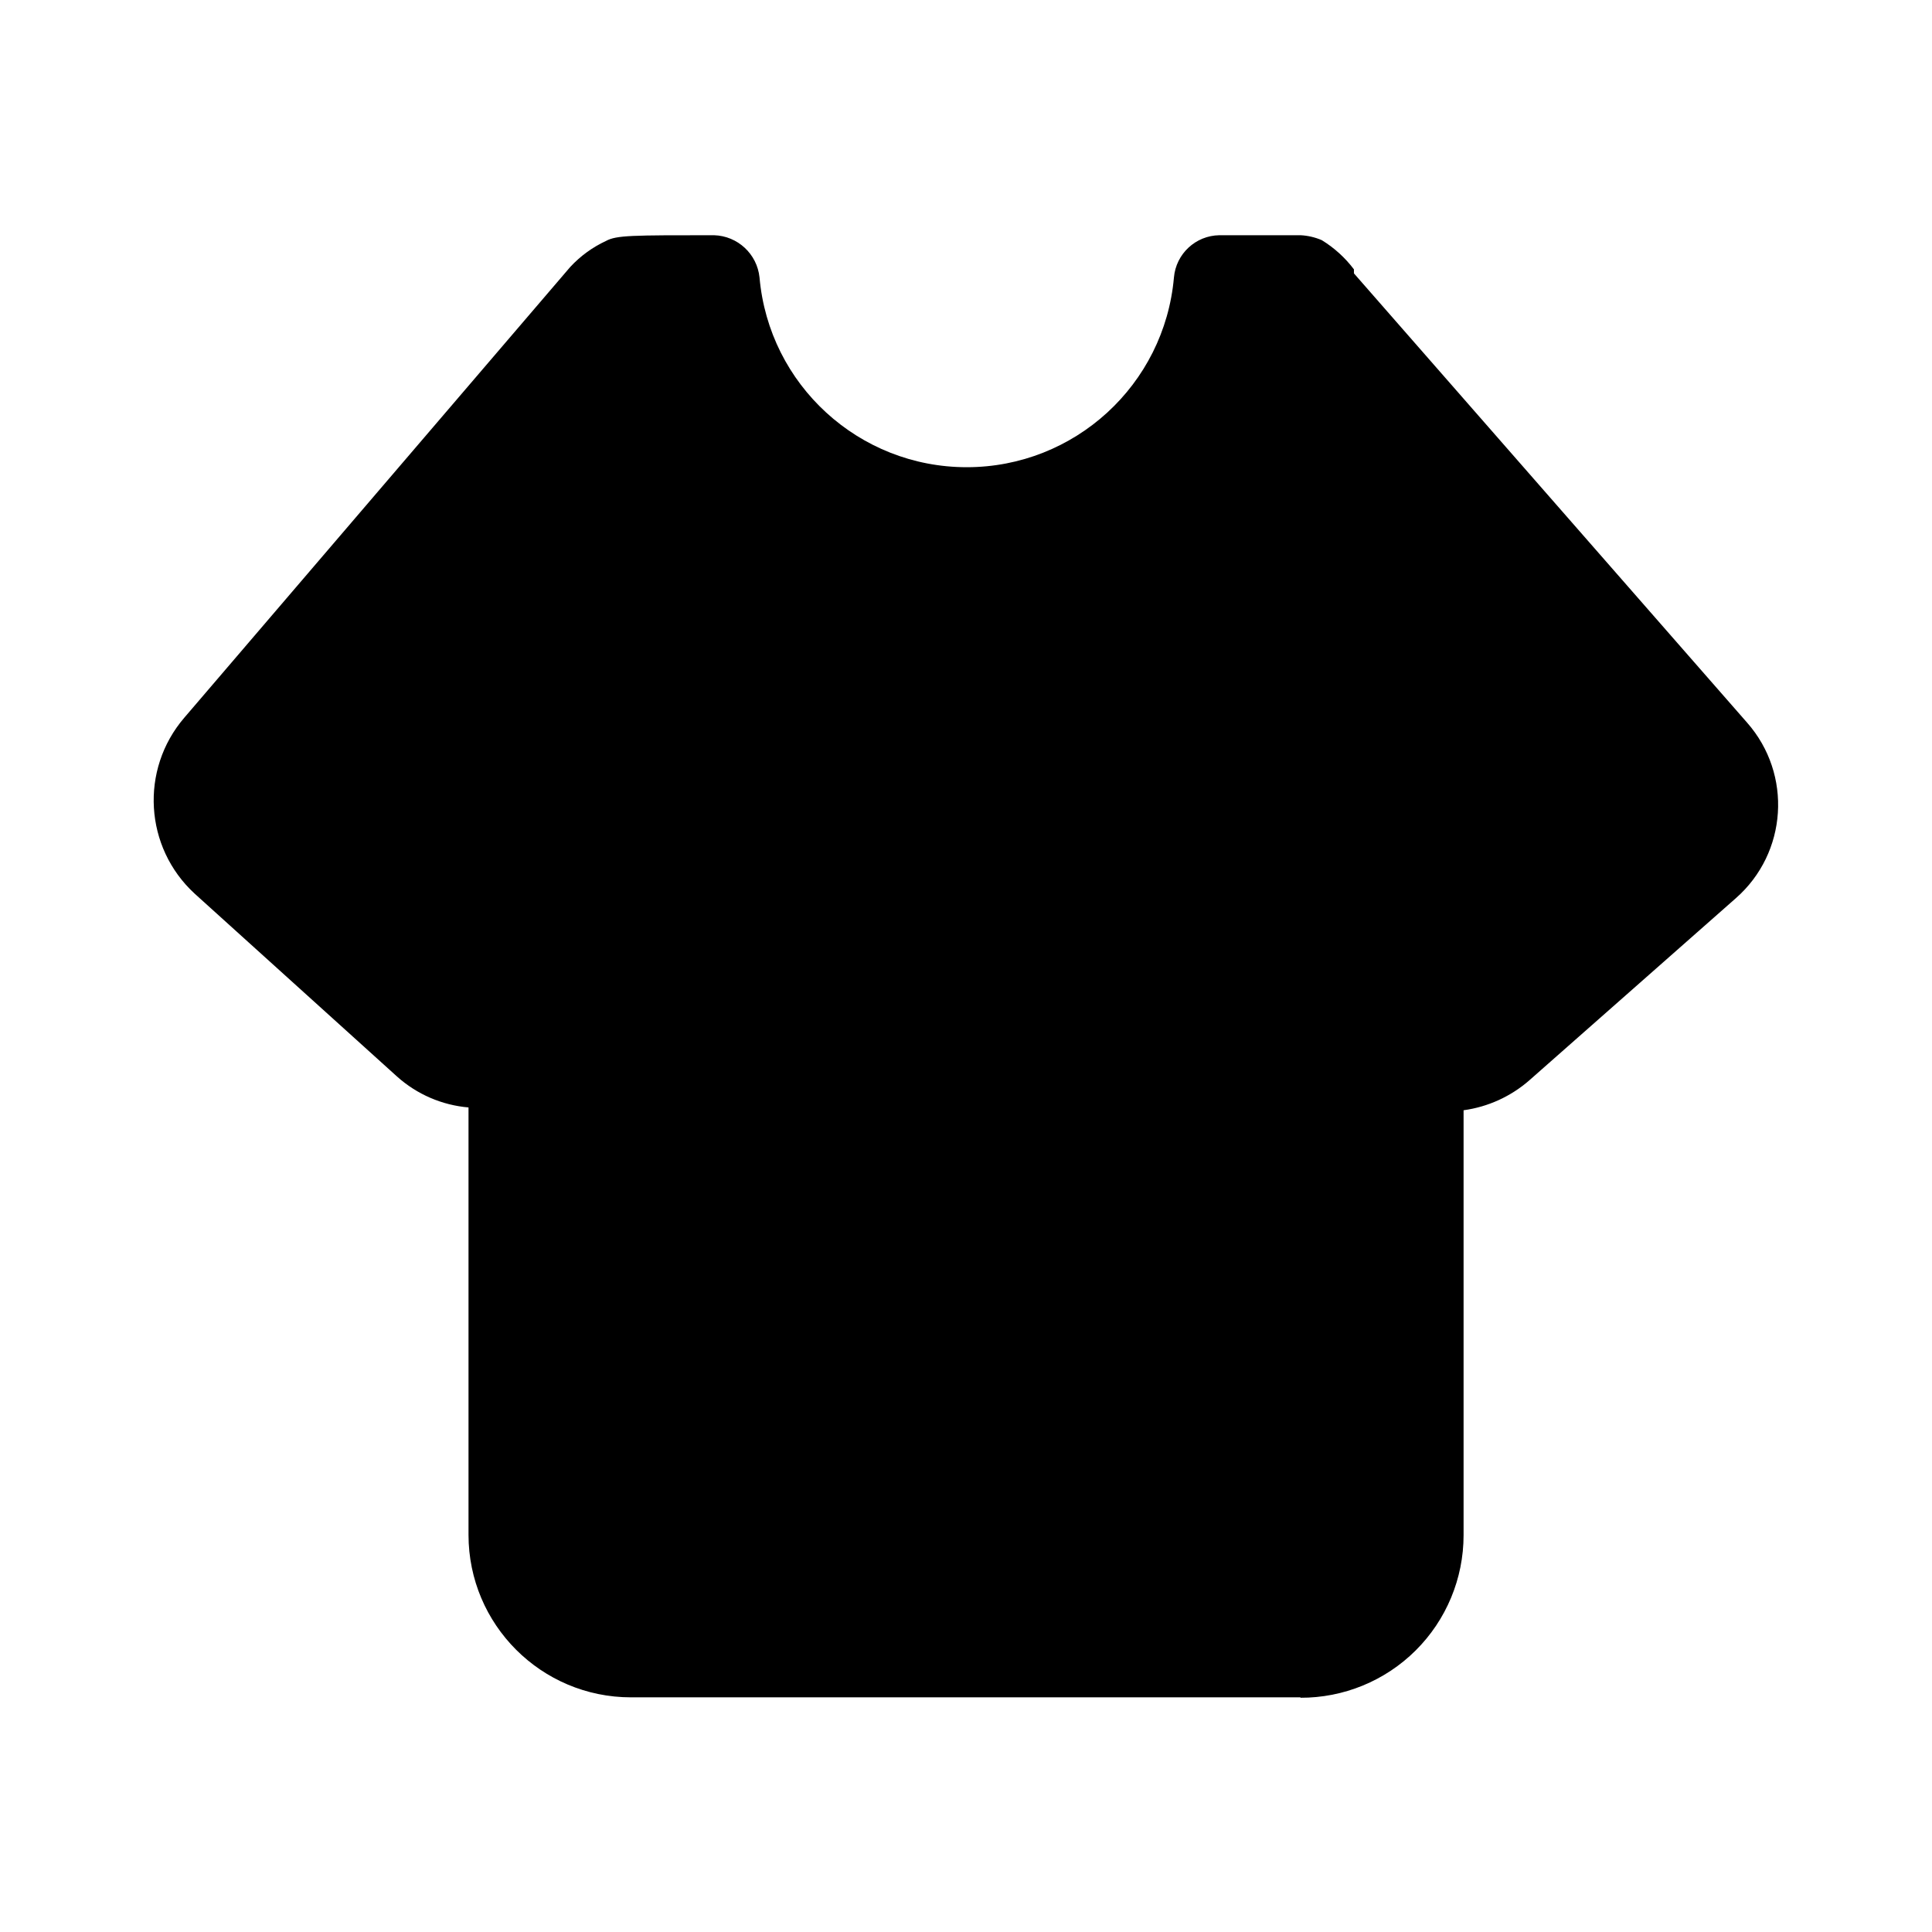
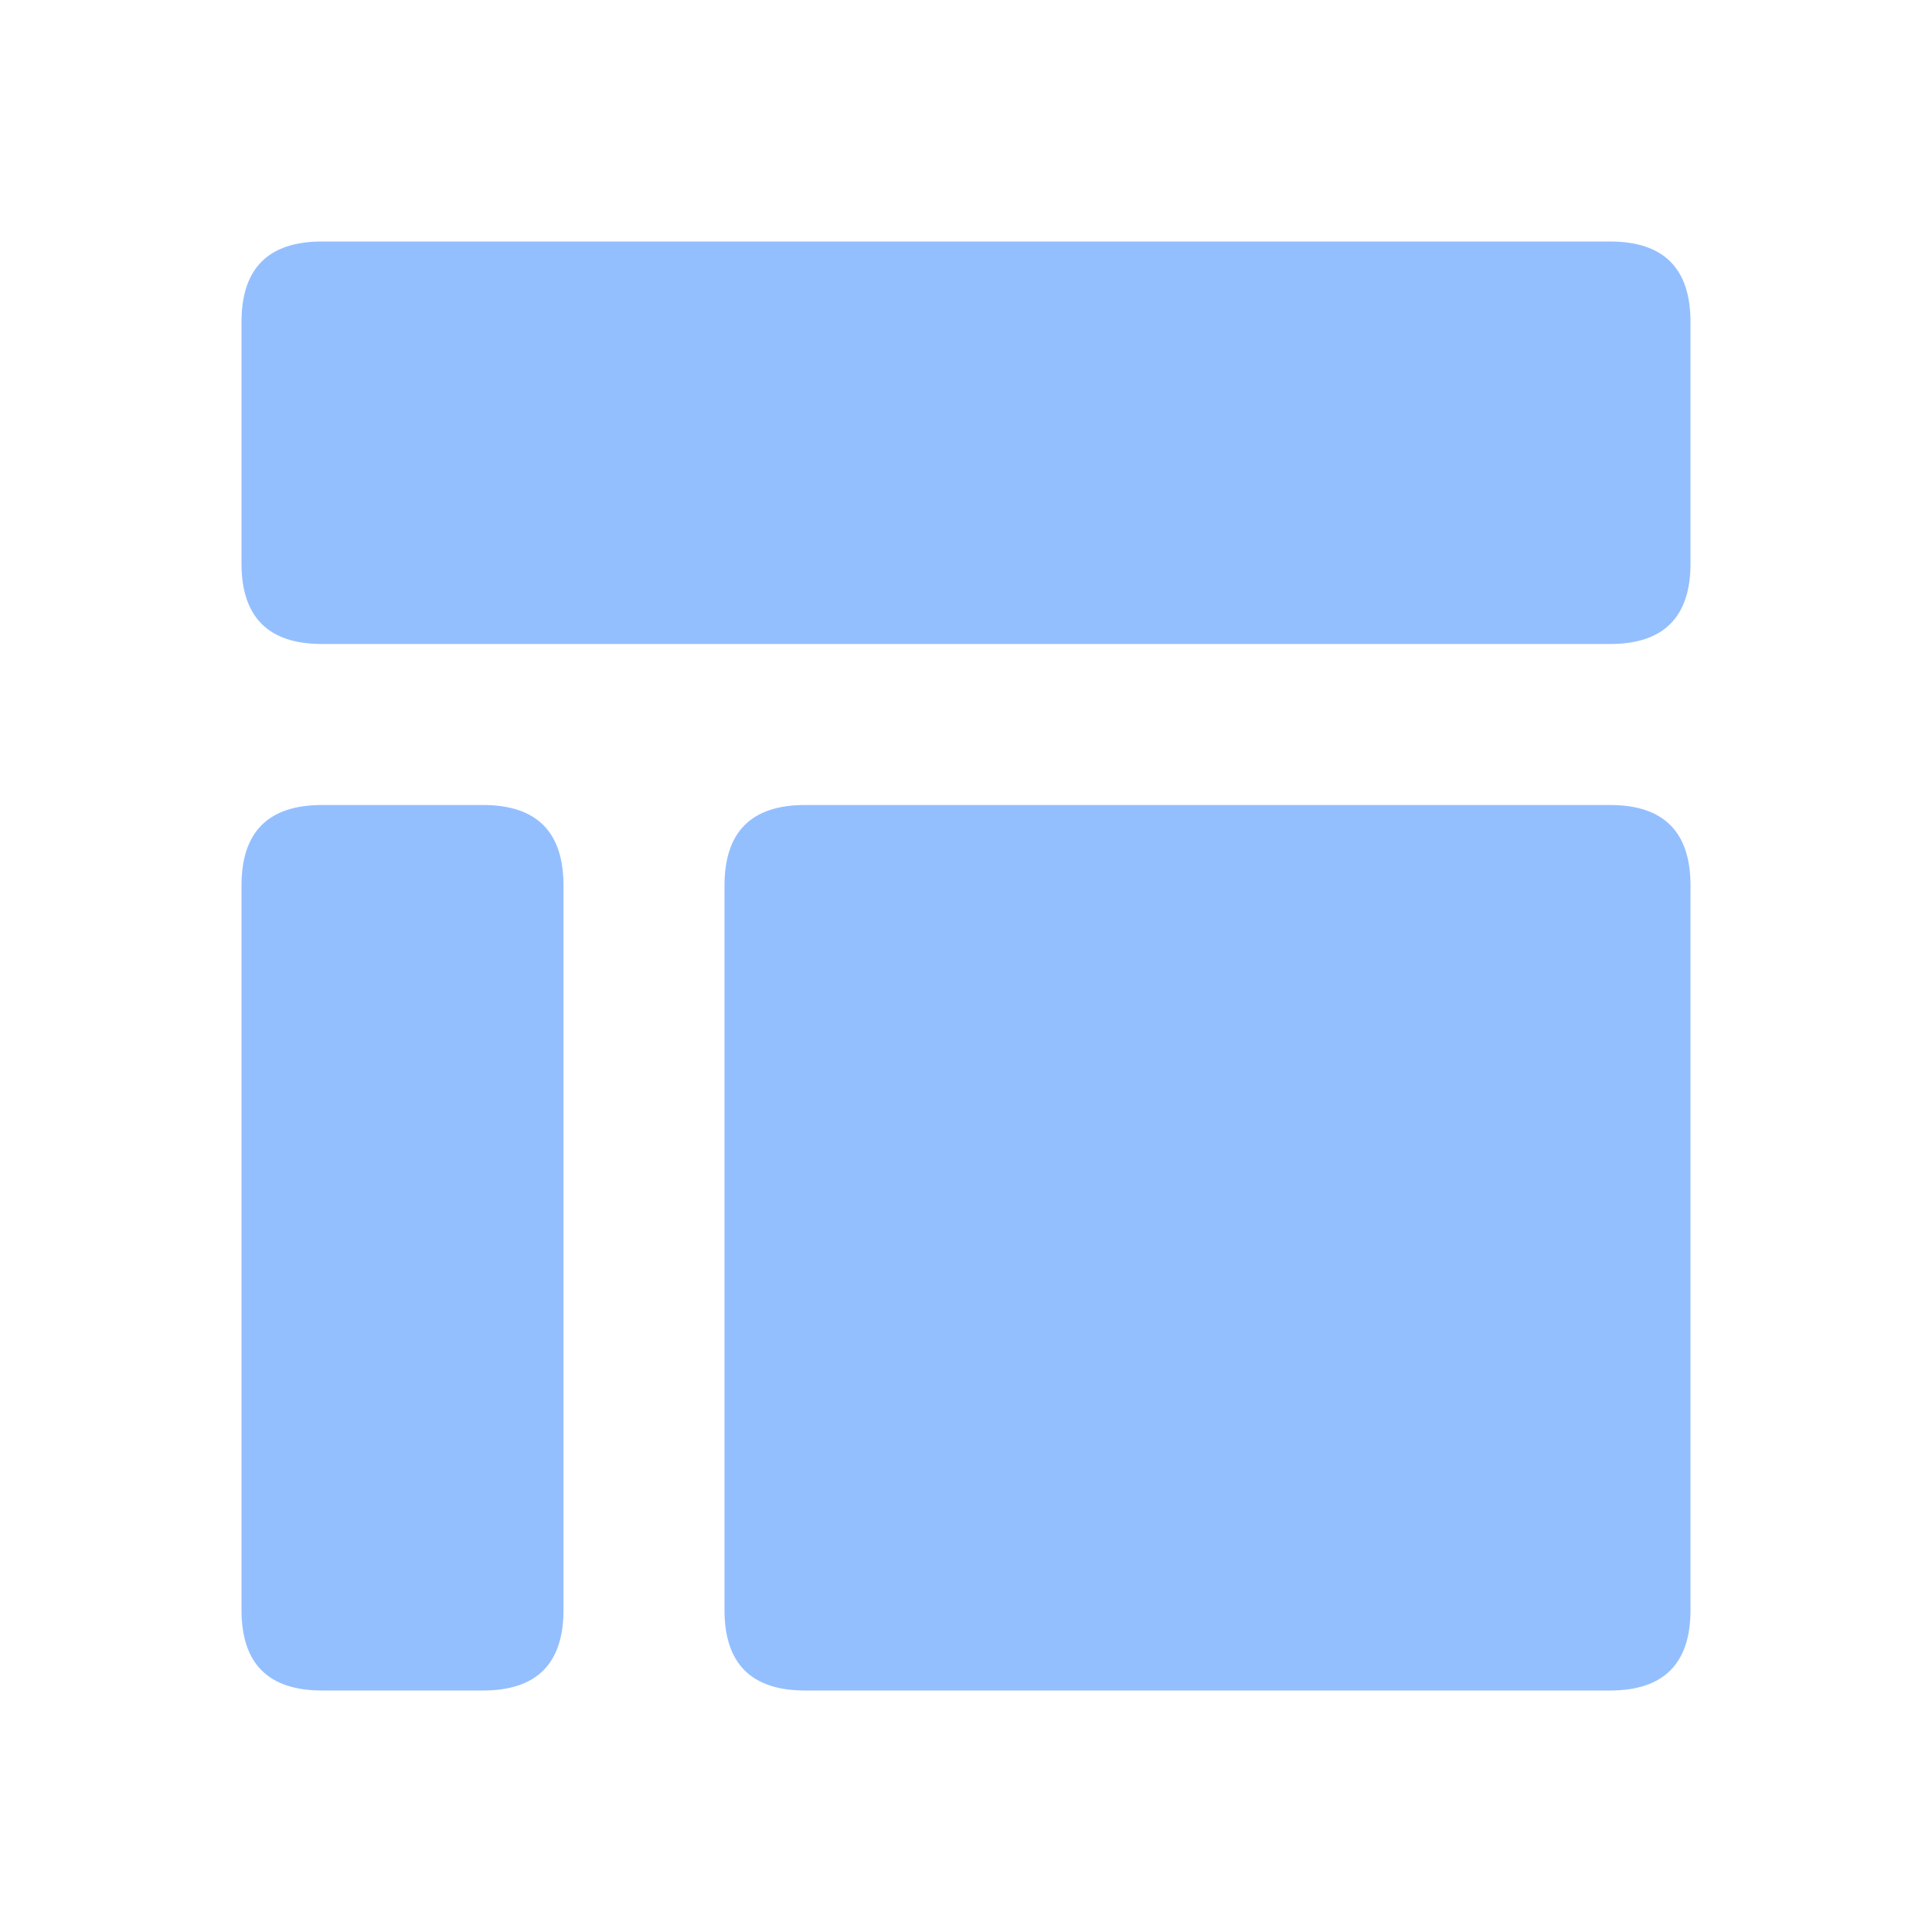
- <svg xmlns="http://www.w3.org/2000/svg" t="1782400514794" class="icon" viewBox="0 0 1024 1024" version="1.1" p-id="21546" width="200" height="200">
-   <path d="M689.365 899.627H334.464a86.144 86.144 0 0 1-86.144-86.144v-226.517a65.024 65.024 0 0 1-37.888-16.384l-107.221-96.896a67.2 67.2 0 0 1-5.547-93.269l204.587-238.933a60.757 60.757 0 0 1 18.944-13.781c5.589-3.029 13.781-3.029 57.259-3.029a24.96 24.96 0 0 1 24.107 22.4 110.251 110.251 0 0 0 219.648 0 24.533 24.533 0 0 1 24.107-22.4h43.051a32.725 32.725 0 0 1 11.179 2.603 61.611 61.611 0 0 1 17.067 15.488v2.133l208.427 238.165a65.877 65.877 0 0 1-6.016 93.013l-109.397 96.469a66.773 66.773 0 0 1-34.901 15.915v225.237a86.144 86.144 0 0 1-86.571 86.144z" p-id="21547" />
+ <svg xmlns="http://www.w3.org/2000/svg" t="1783695527120" class="icon" viewBox="0 0 1024 1024" version="1.1" p-id="112965" width="200" height="200">
+   <path d="M128 128m42.667 0l682.667 0q42.667 0 42.667 42.667l0 128q0 42.667-42.667 42.667l-682.667 0q-42.667 0-42.667-42.667l0-128q0-42.667 42.667-42.667Z" fill="#94BFFF" p-id="112966" />
+   <path d="M128 426.667m42.667 0l85.333 0q42.667 0 42.667 42.667l0 384q0 42.667-42.667 42.667l-85.333 0q-42.667 0-42.667-42.667l0-384q0-42.667 42.667-42.667Z" fill="#94BFFF" p-id="112967" />
+   <path d="M384 426.667m42.667 0l426.667 0q42.667 0 42.667 42.667l0 384q0 42.667-42.667 42.667l-426.667 0q-42.667 0-42.667-42.667l0-384q0-42.667 42.667-42.667Z" fill="#94BFFF" p-id="112968" />
</svg>
